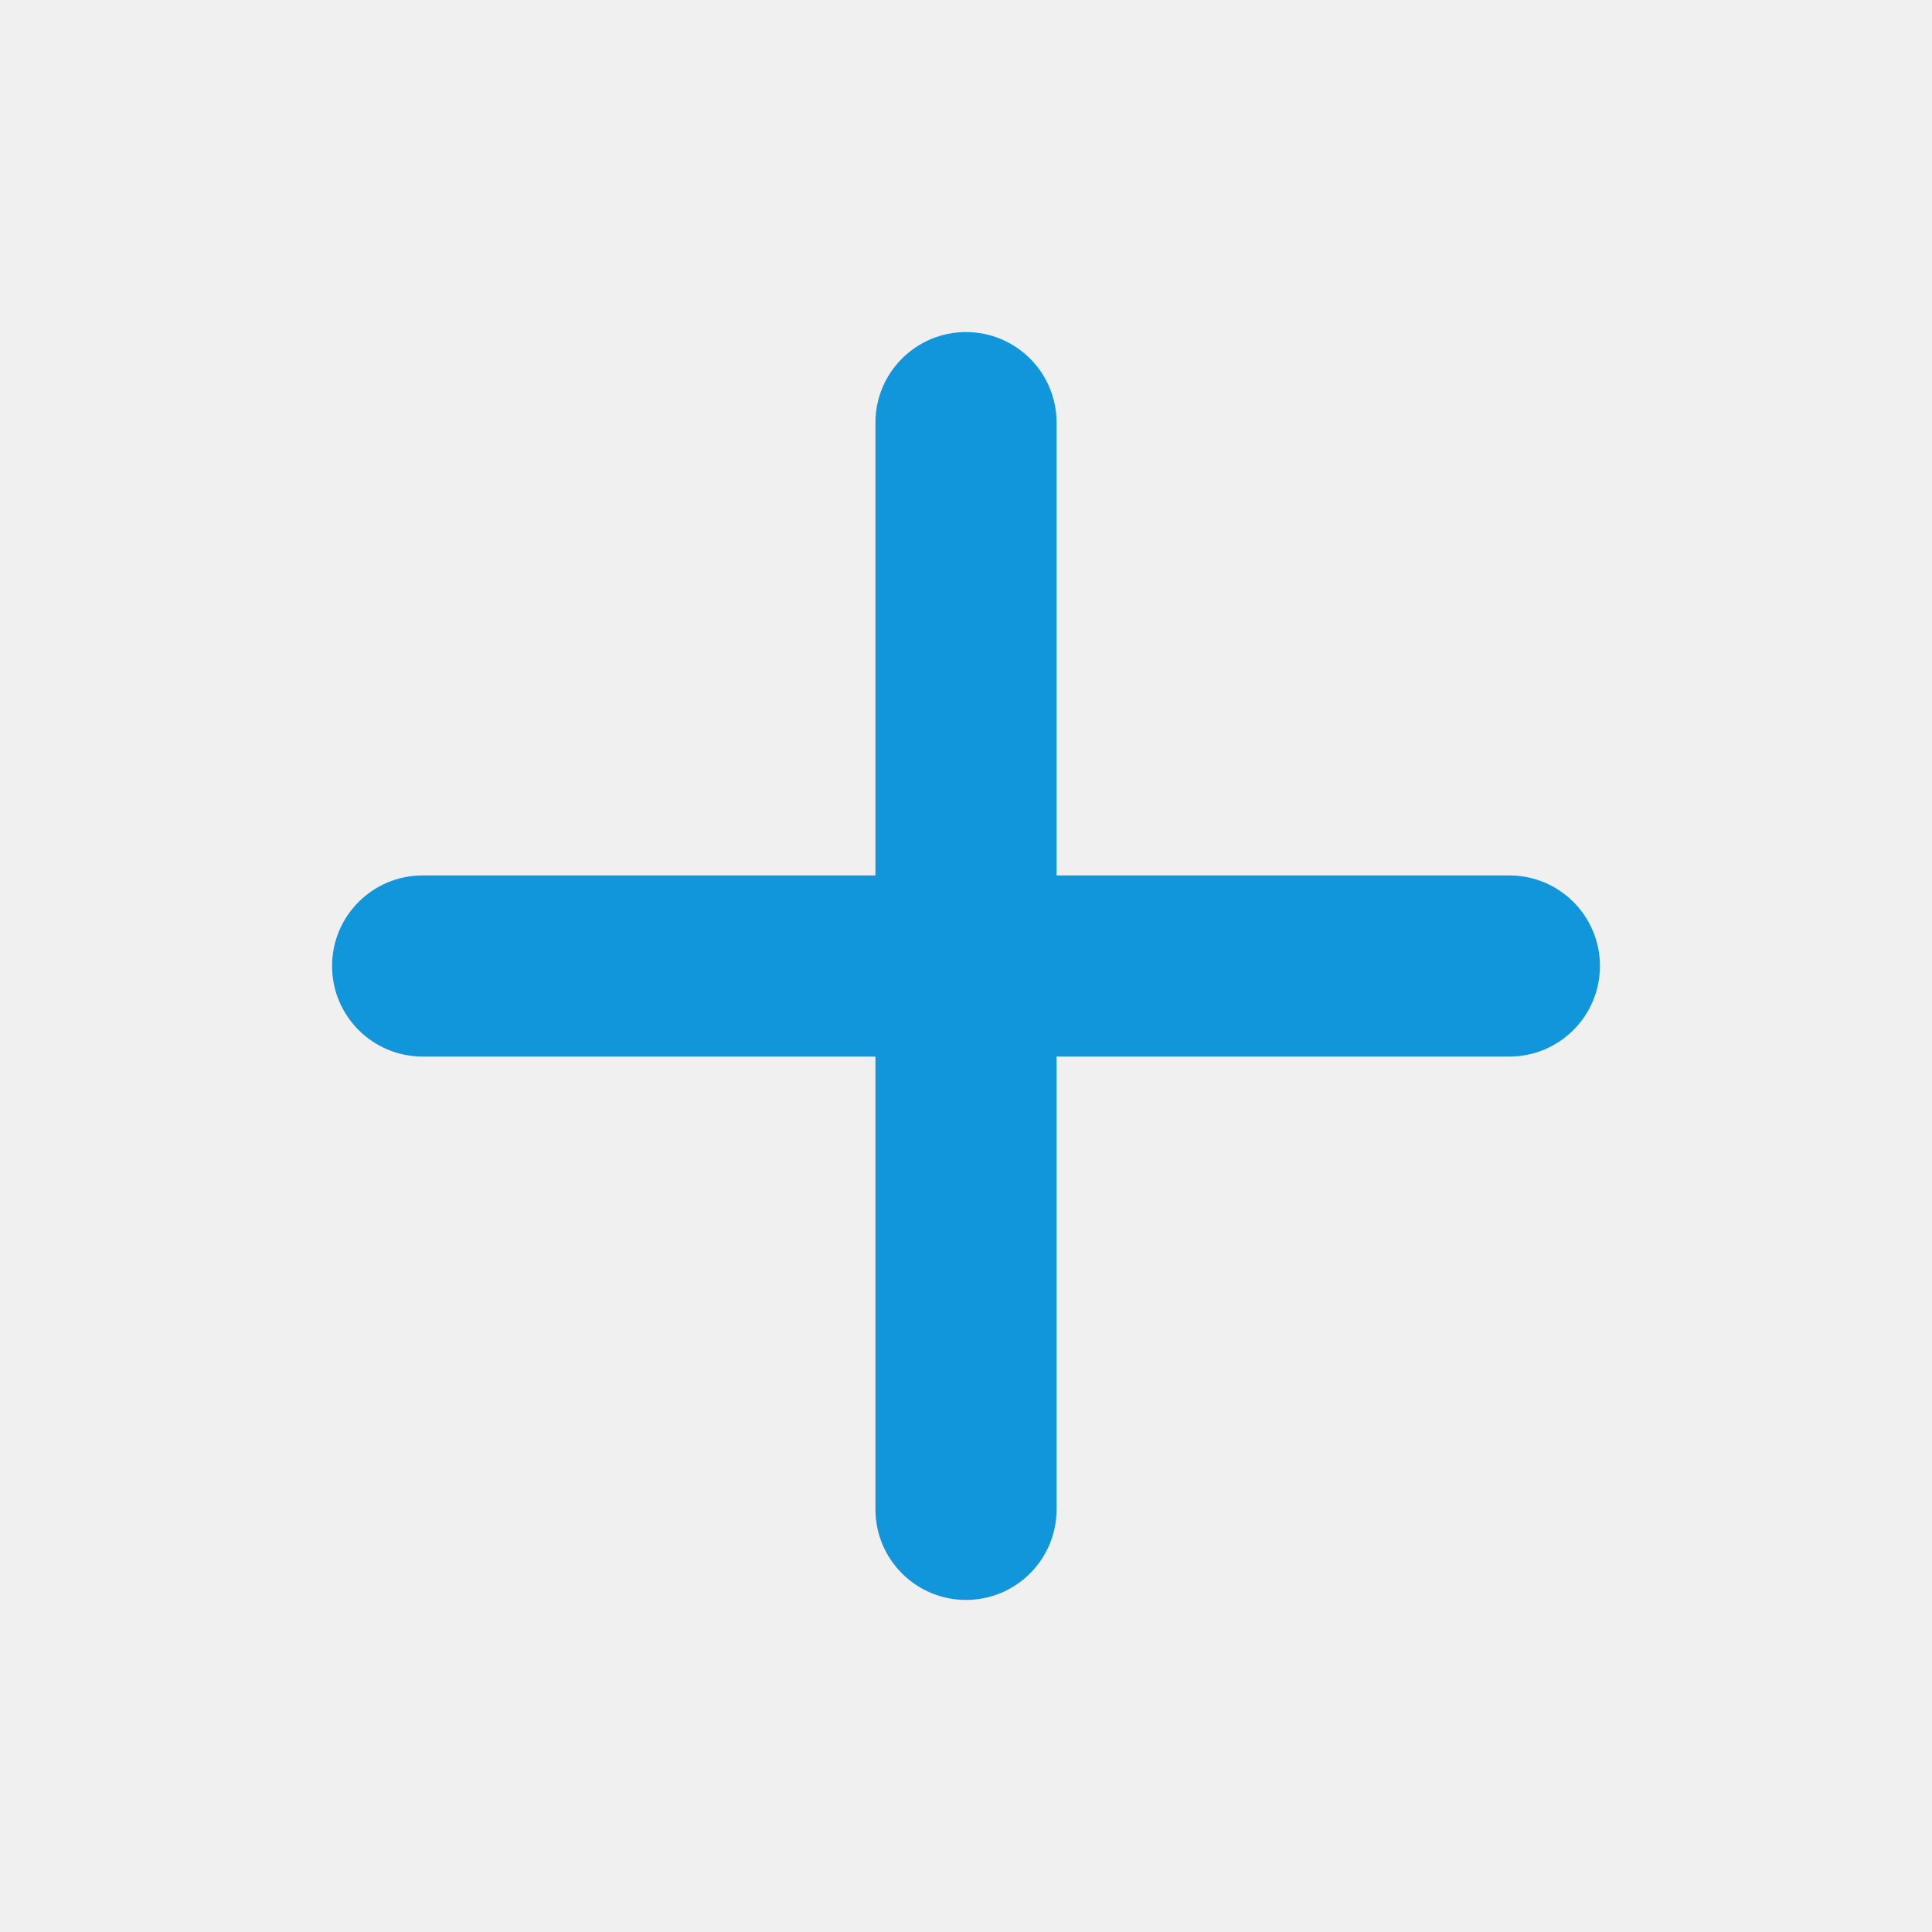
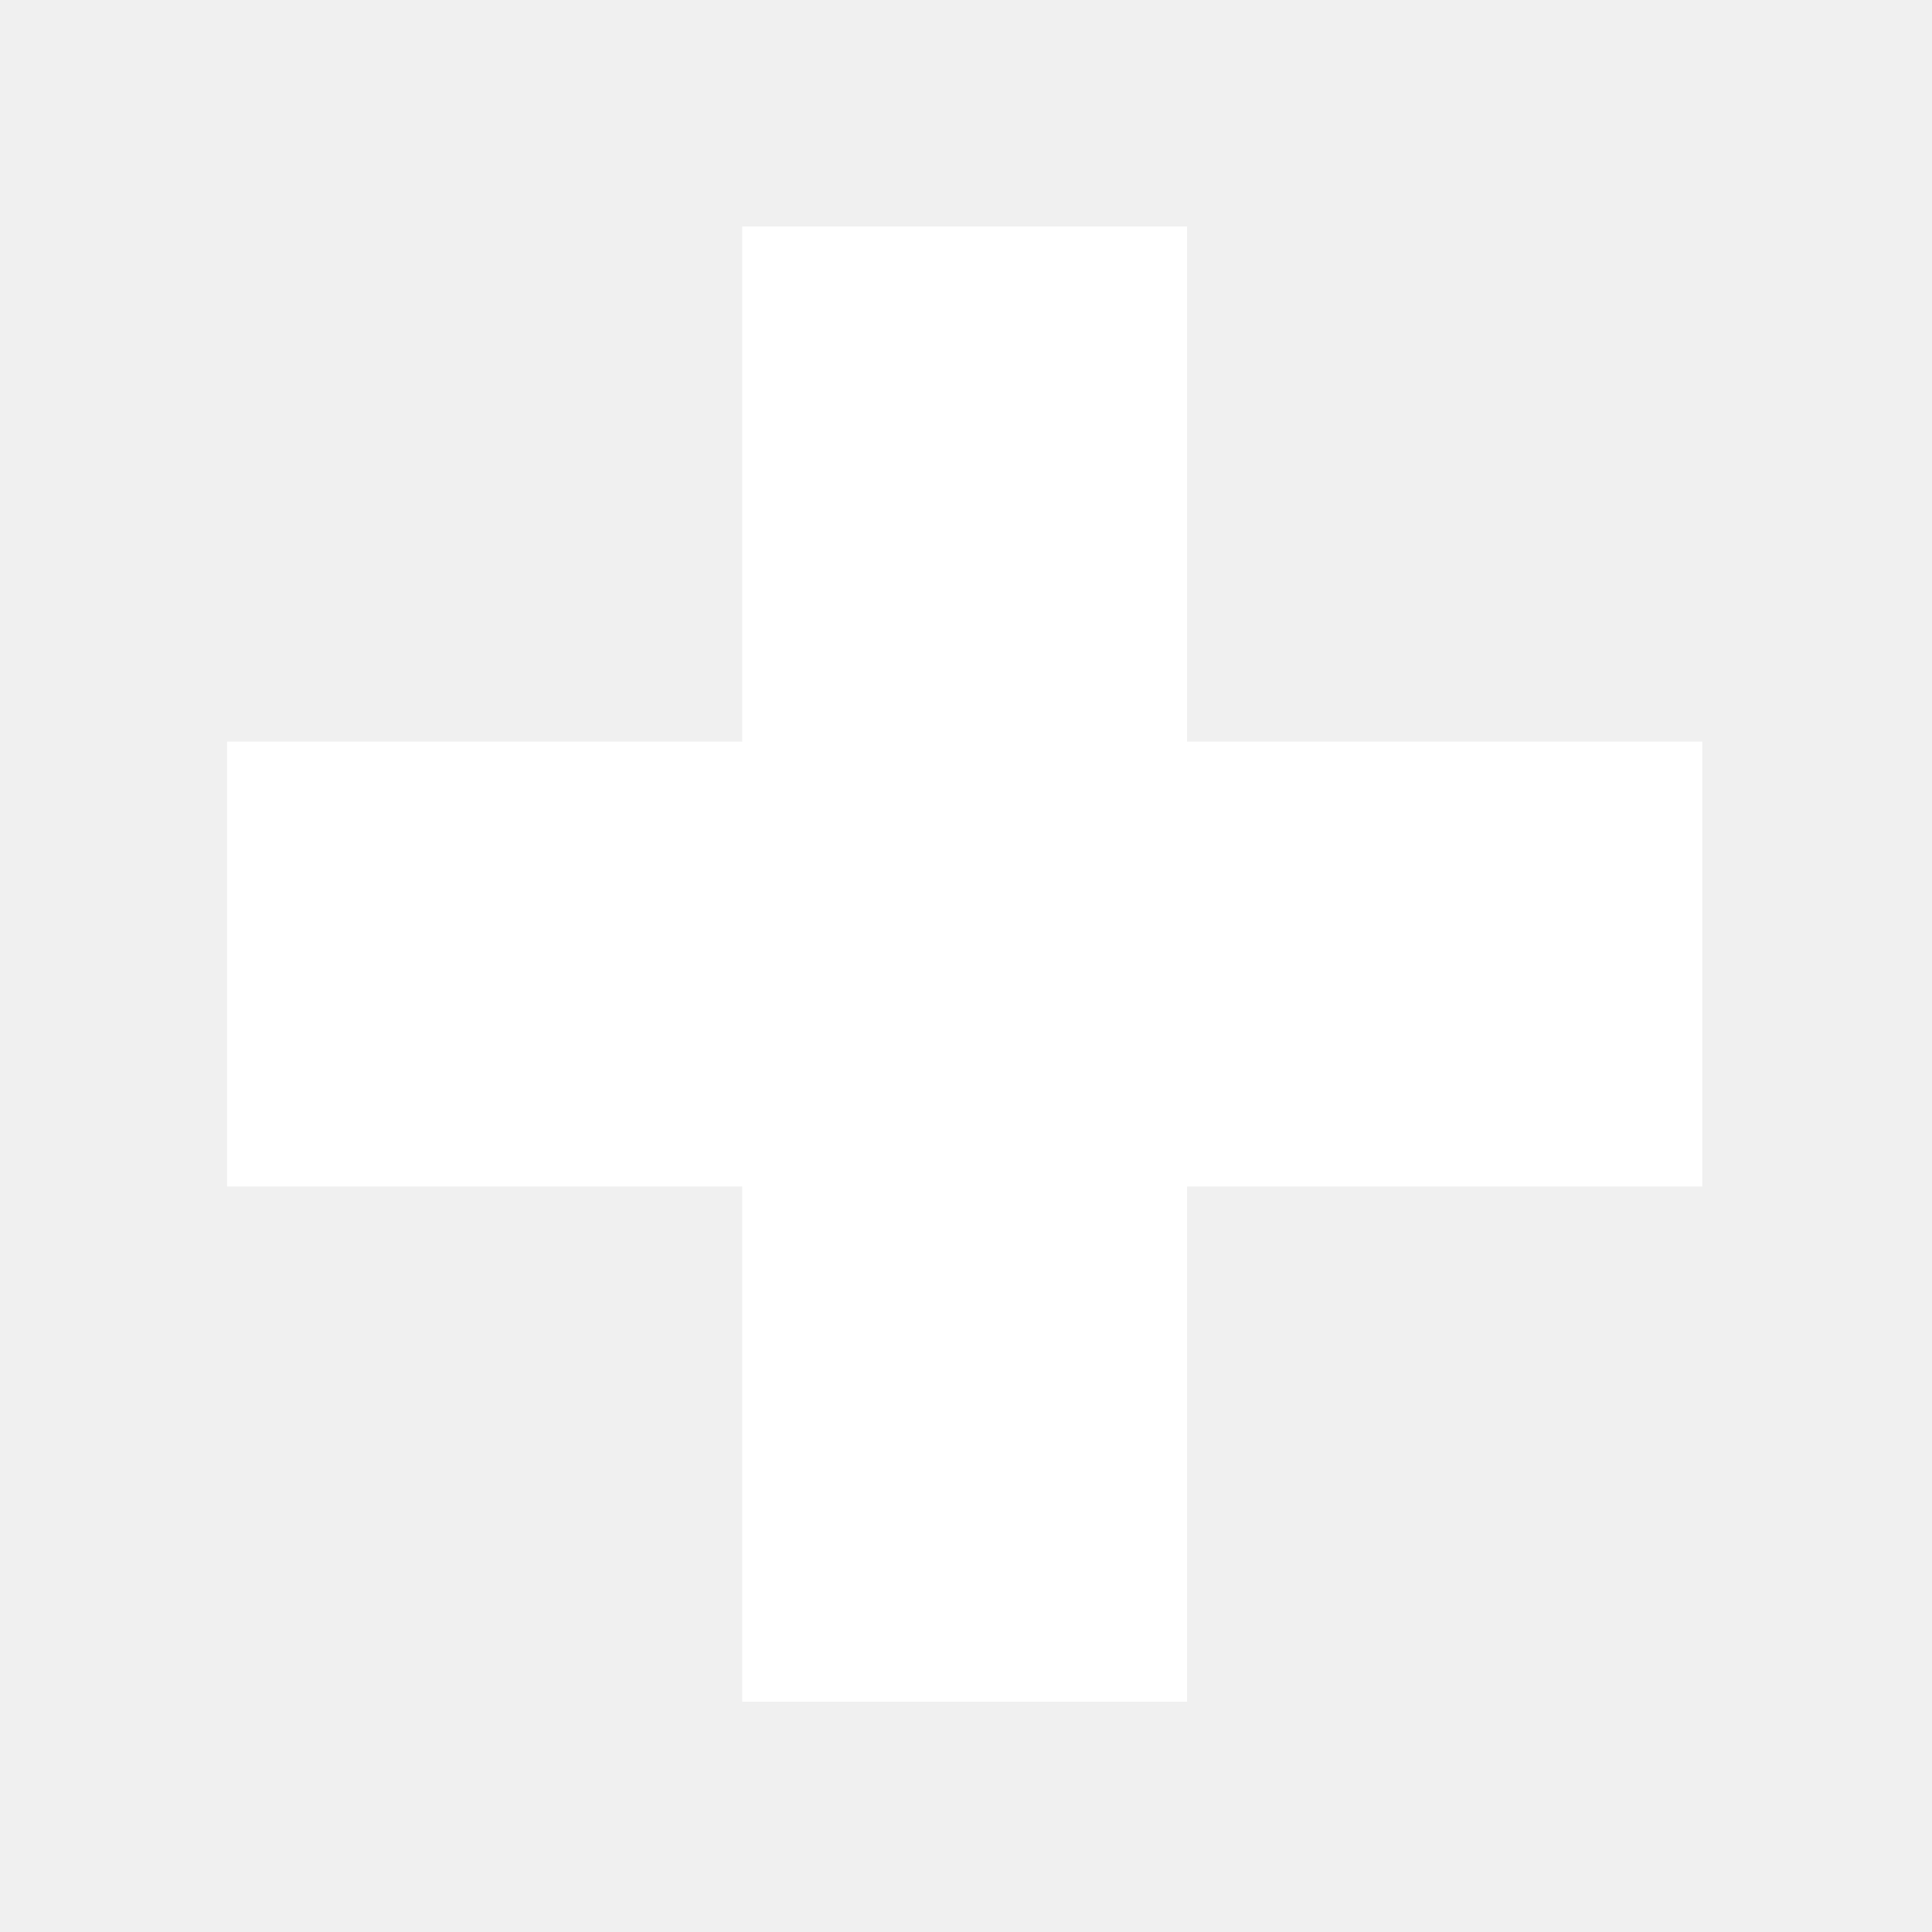
- <svg xmlns="http://www.w3.org/2000/svg" t="1555513905979" class="icon" style="" viewBox="0 0 1024 1024" version="1.1" p-id="2001" width="200" height="200">
+ <svg xmlns="http://www.w3.org/2000/svg" t="1555595785492" class="icon" style="" viewBox="0 0 1024 1024" version="1.1" p-id="2668" width="200" height="200">
  <defs>
    <style type="text/css" />
  </defs>
-   <path d="M224 464h576a48 48 0 0 1 0 96h-576a48 48 0 0 1 0-96z" fill="#1296db" p-id="2002" />
-   <path d="M560 224v576a48 48 0 0 1-96 0v-576a48 48 0 0 1 96 0z" fill="#1296db" p-id="2003" />
+   <path d="M902.245 393.075l0 235.795L629.177 628.87l0 273.068-235.796 0L393.381 628.87 120.359 628.87 120.359 393.075l273.023 0L393.382 120.05l235.796 0 0 273.025L902.245 393.075z" p-id="2669" fill="#ffffff" />
</svg>
